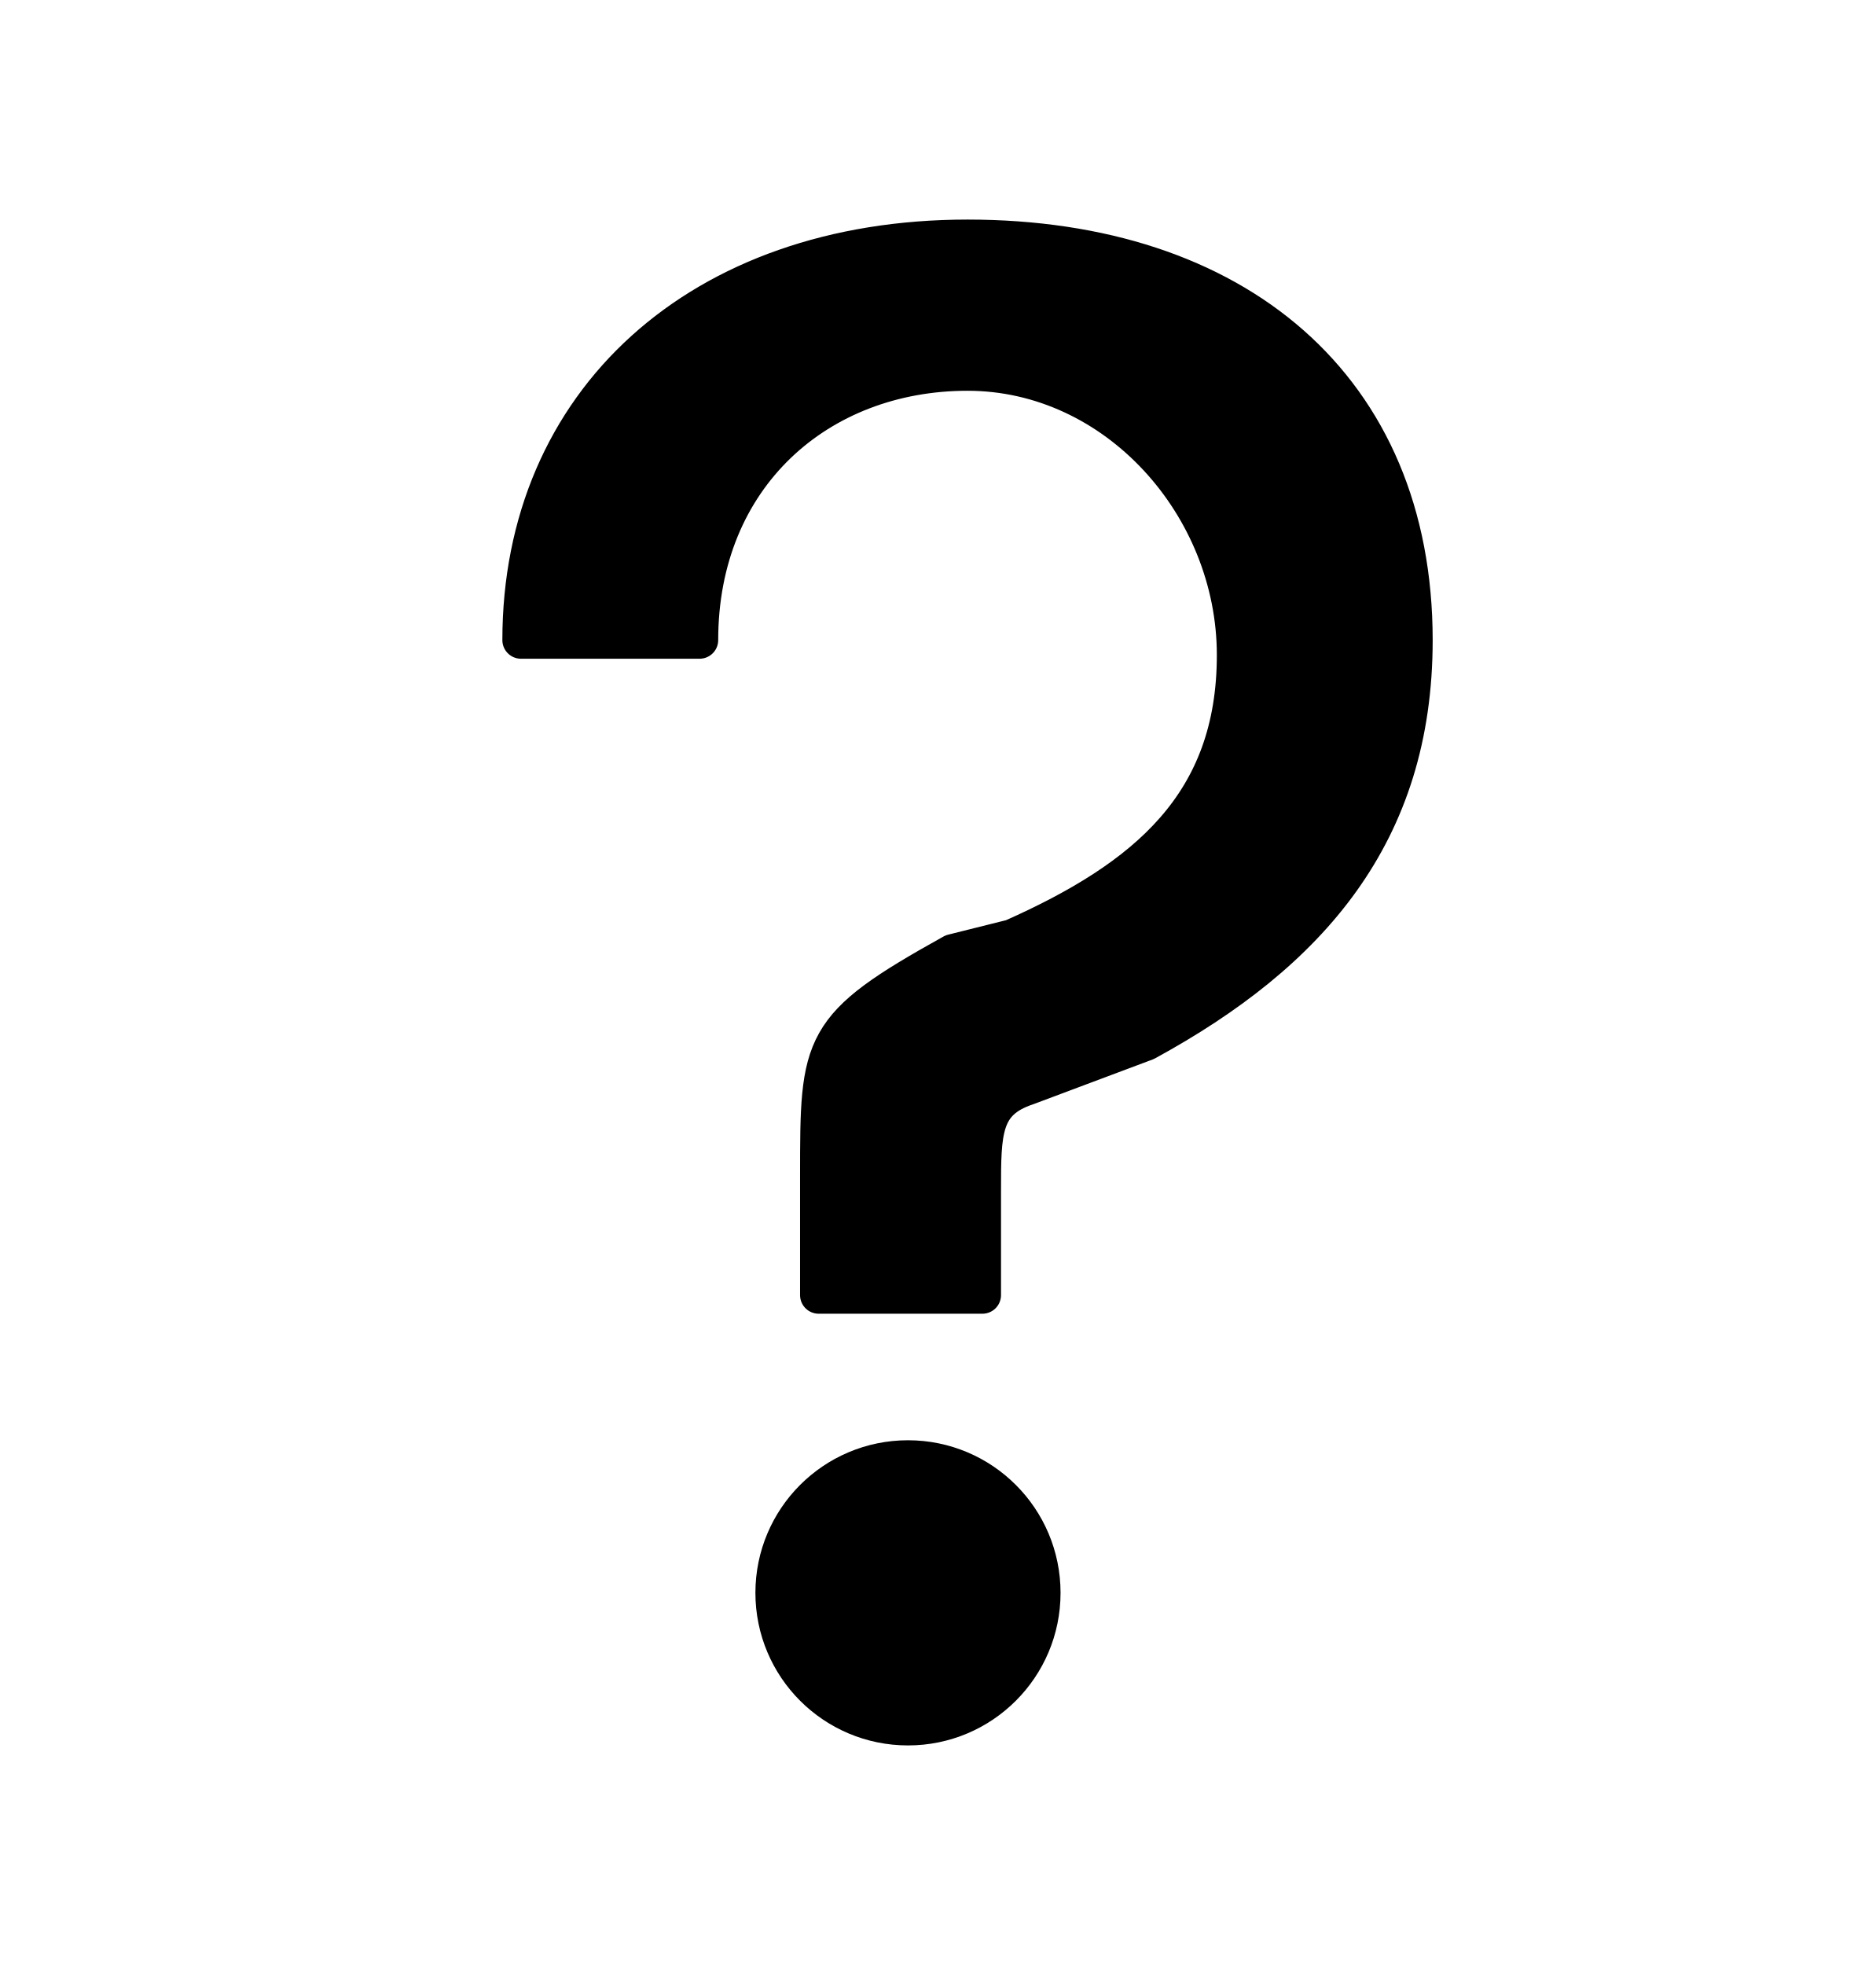
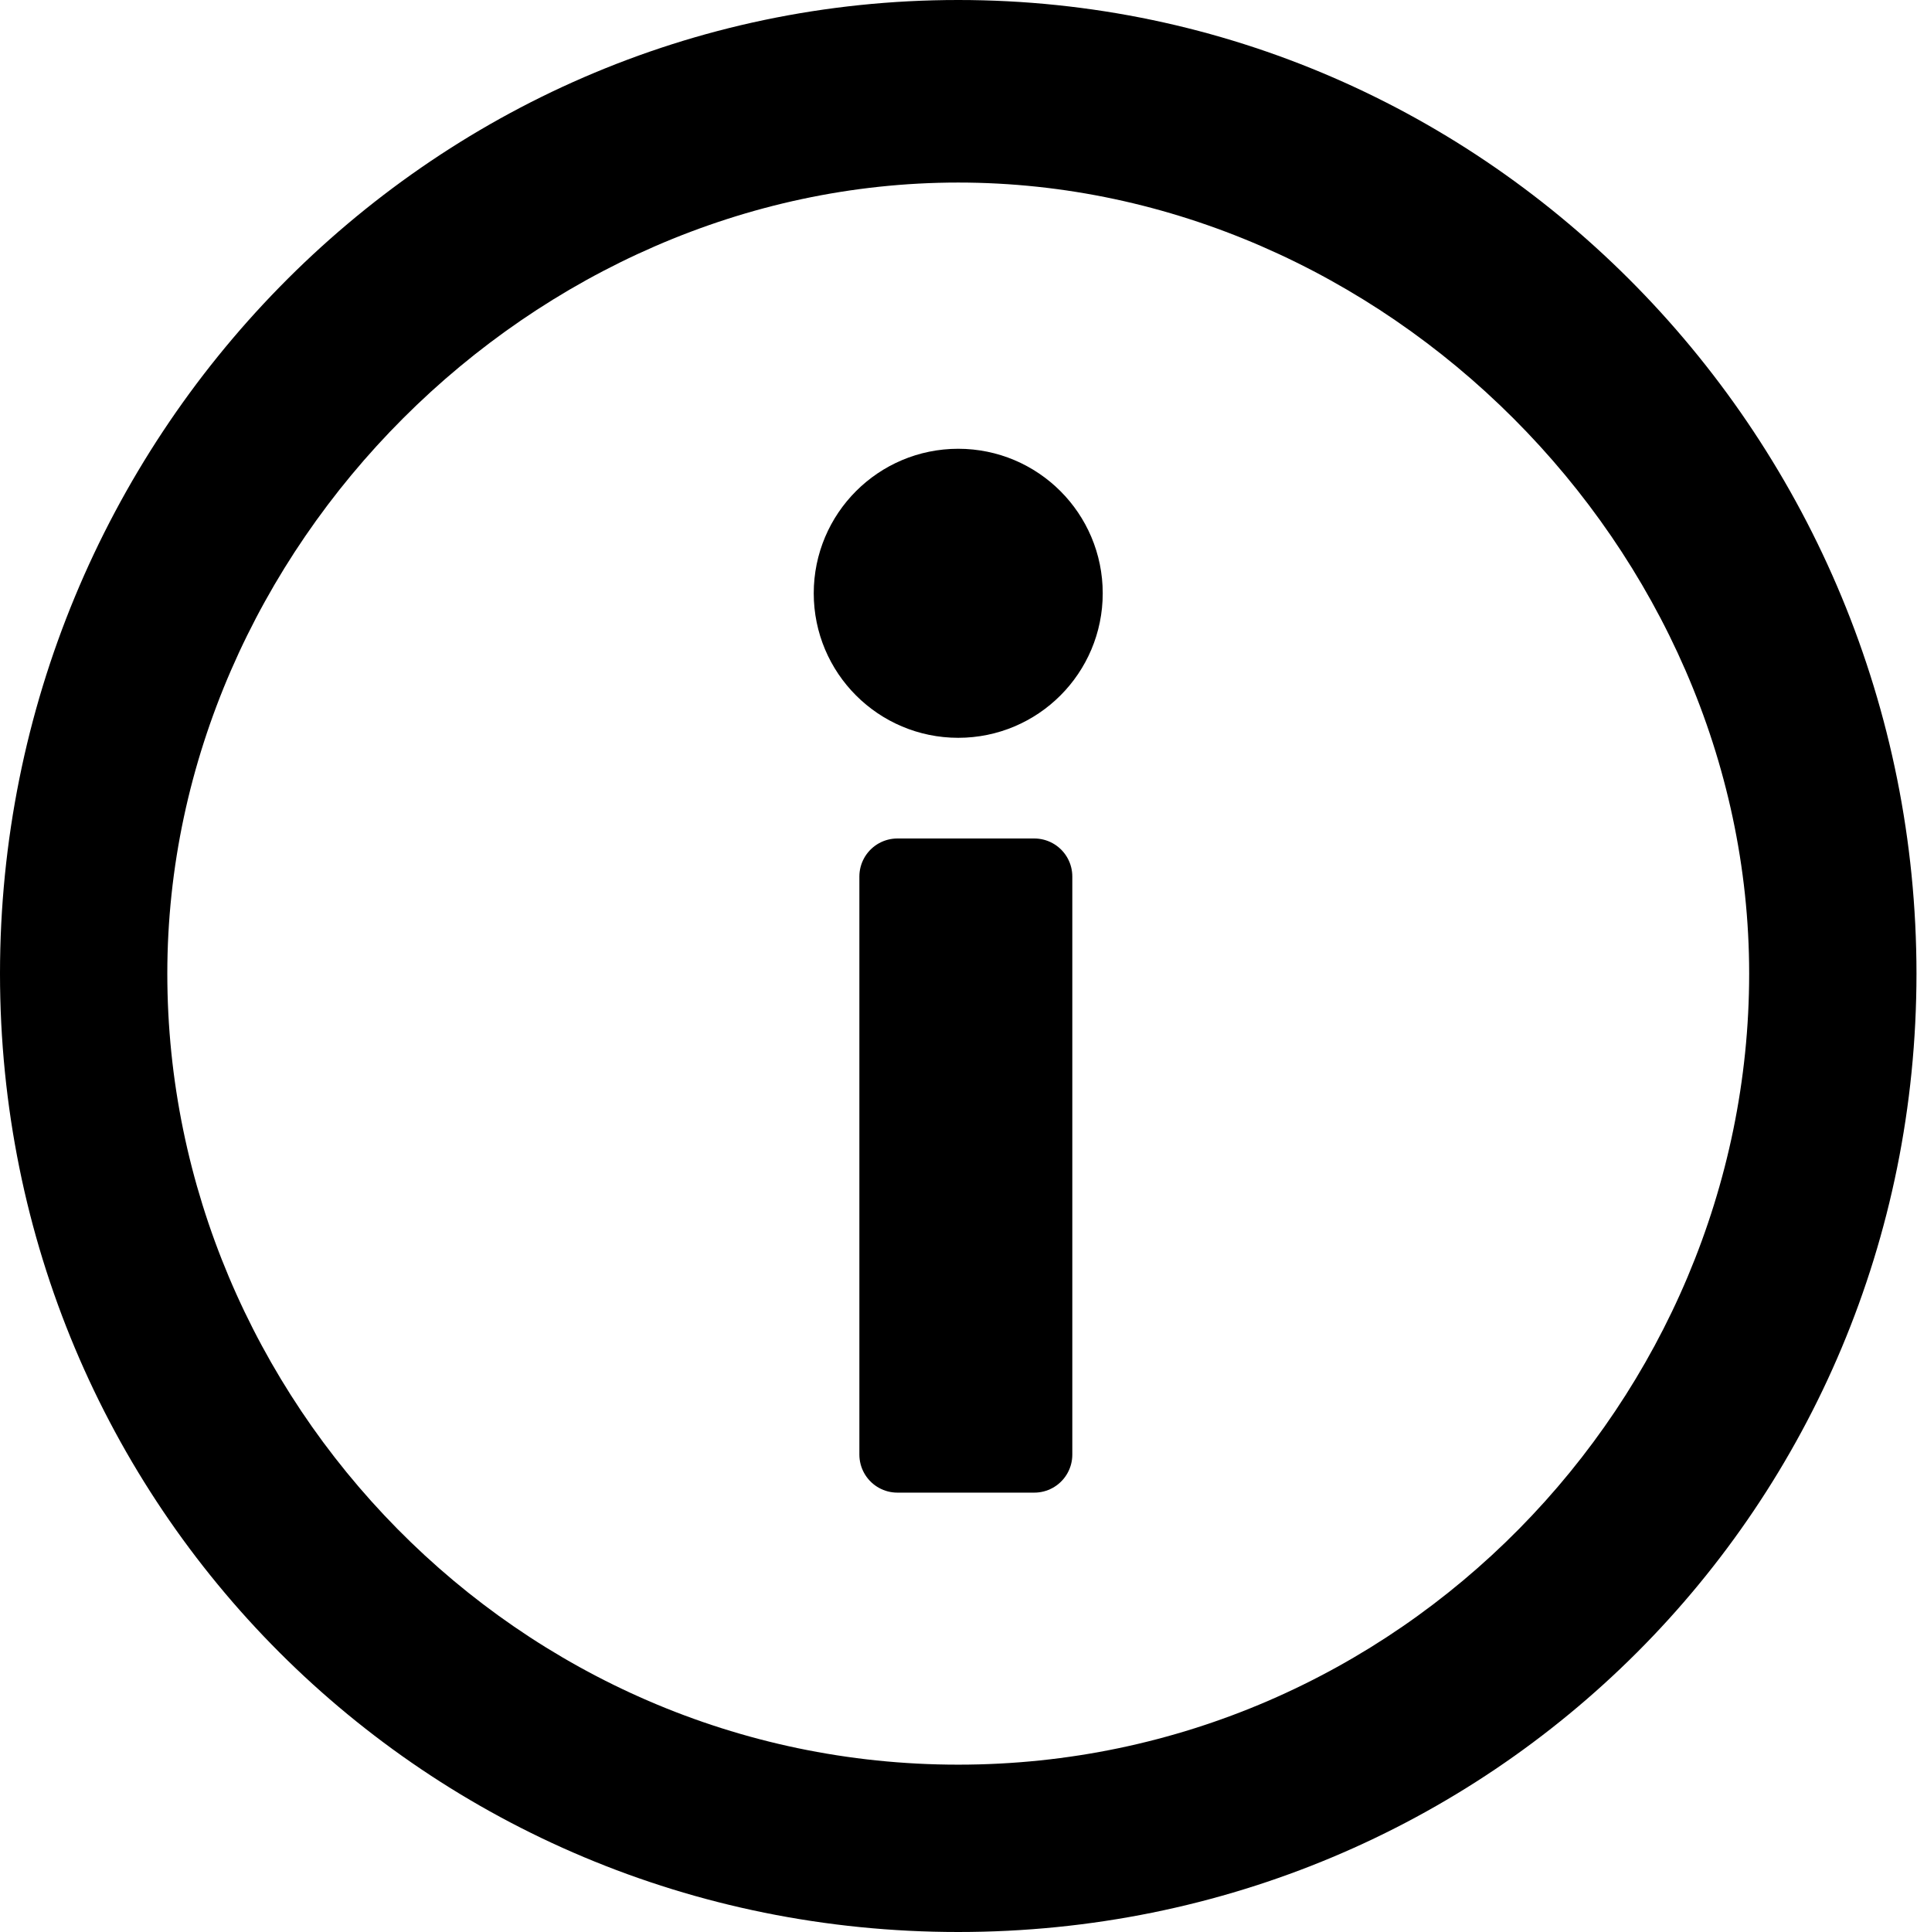
- <svg xmlns="http://www.w3.org/2000/svg" version="1.1" id="Layer_1" x="0px" y="0px" viewBox="0 0 12.6 13.2" style="enable-background:new 0 0 12.6 13.2;" xml:space="preserve">
+ <svg xmlns="http://www.w3.org/2000/svg" version="1.1" id="Layer_1" x="0px" y="0px" viewBox="0 0 12.6 12.7" style="enable-background:new 0 0 12.6 12.7;" xml:space="preserve">
  <style type="text/css">
- 	.st0{stroke:#000000;stroke-width:0.25;stroke-linejoin:round;}
- 	.st1{stroke:#000000;stroke-width:0.5;stroke-linejoin:round;}
+ 	.st0{stroke:#000000;stroke-width:0.5;stroke-linejoin:round;}
</style>
-   <path class="st0" d="M5.5,7.9c0-0.9,0-1,0.9-1.5l0.4-0.1c0.9-0.4,1.5-0.9,1.5-1.9S7.5,2.5,6.5,2.5S4.7,3.2,4.7,4.3H3.5  c0-1.6,1.2-2.7,3-2.7s3,1,3,2.7c0,1.3-0.7,2.1-1.8,2.7L6.9,7.3C6.6,7.4,6.6,7.6,6.6,8v0.7H5.5V7.9L5.5,7.9z" />
-   <circle class="st0" cx="6.1" cy="10.7" r="0.9" />
-   <path d="M-11.2,0.2c-3.5,0-6.3,2.9-6.3,6.4s2.8,6.3,6.3,6.3s6.3-2.8,6.3-6.3S-7.7,0.2-11.2,0.2z M-11.2,11.8c-2.9,0-5.2-2.4-5.2-5.2  s2.4-5.2,5.2-5.2S-6,3.8-6,6.6S-8.3,11.8-11.2,11.8z" />
-   <path class="st1" d="M-11.7,7.4c0-0.6,0-0.7,0.6-1l0.3-0.1c0.6-0.3,1-0.6,1-1.3s-0.5-1.2-1.2-1.2s-1.2,0.5-1.2,1.2H-13  c0-1.1,0.8-1.8,2-1.8S-9,3.9-9,5c0,0.9-0.5,1.4-1.2,1.8L-10.7,7c-0.2,0.1-0.2,0.2-0.2,0.5V8h-0.8V7.4L-11.7,7.4z" />
-   <circle class="st1" cx="-11.3" cy="9.6" r="0.6" />
+   <path d="M6.3,0C2.8,0,0,2.9,0,6.4s2.8,6.3,6.3,6.3s6.3-2.8,6.3-6.3S9.8,0,6.3,0z M6.3,11.6c-2.9,0-5.2-2.4-5.2-5.2s2.4-5.2,5.2-5.2  s5.2,2.4,5.2,5.2S9.2,11.6,6.3,11.6z" />
+   <circle class="st0" cx="6.3" cy="3.9" r="0.7" />
+   <path class="st0" d="M-6,7.2c0-0.6,0-0.7,0.6-1l0.3-0.1c0.6-0.3,1-0.6,1-1.3s-0.5-1.2-1.2-1.2s-1.2,0.5-1.2,1.2h-0.8  c0-1.1,0.8-1.8,2-1.8s2,0.7,2,1.8c0,0.9-0.5,1.4-1.2,1.8L-5,6.8C-5.2,6.9-5.2,7-5.2,7.3v0.5H-6V7.2L-6,7.2z" />
+   <circle class="st0" cx="-5.6" cy="9.4" r="0.6" />
+   <rect x="5.8" y="5.8" transform="matrix(-1 -1.224647e-16 1.224647e-16 -1 12.6 15.3618)" class="st0" width="0.9" height="3.8" />
</svg>
